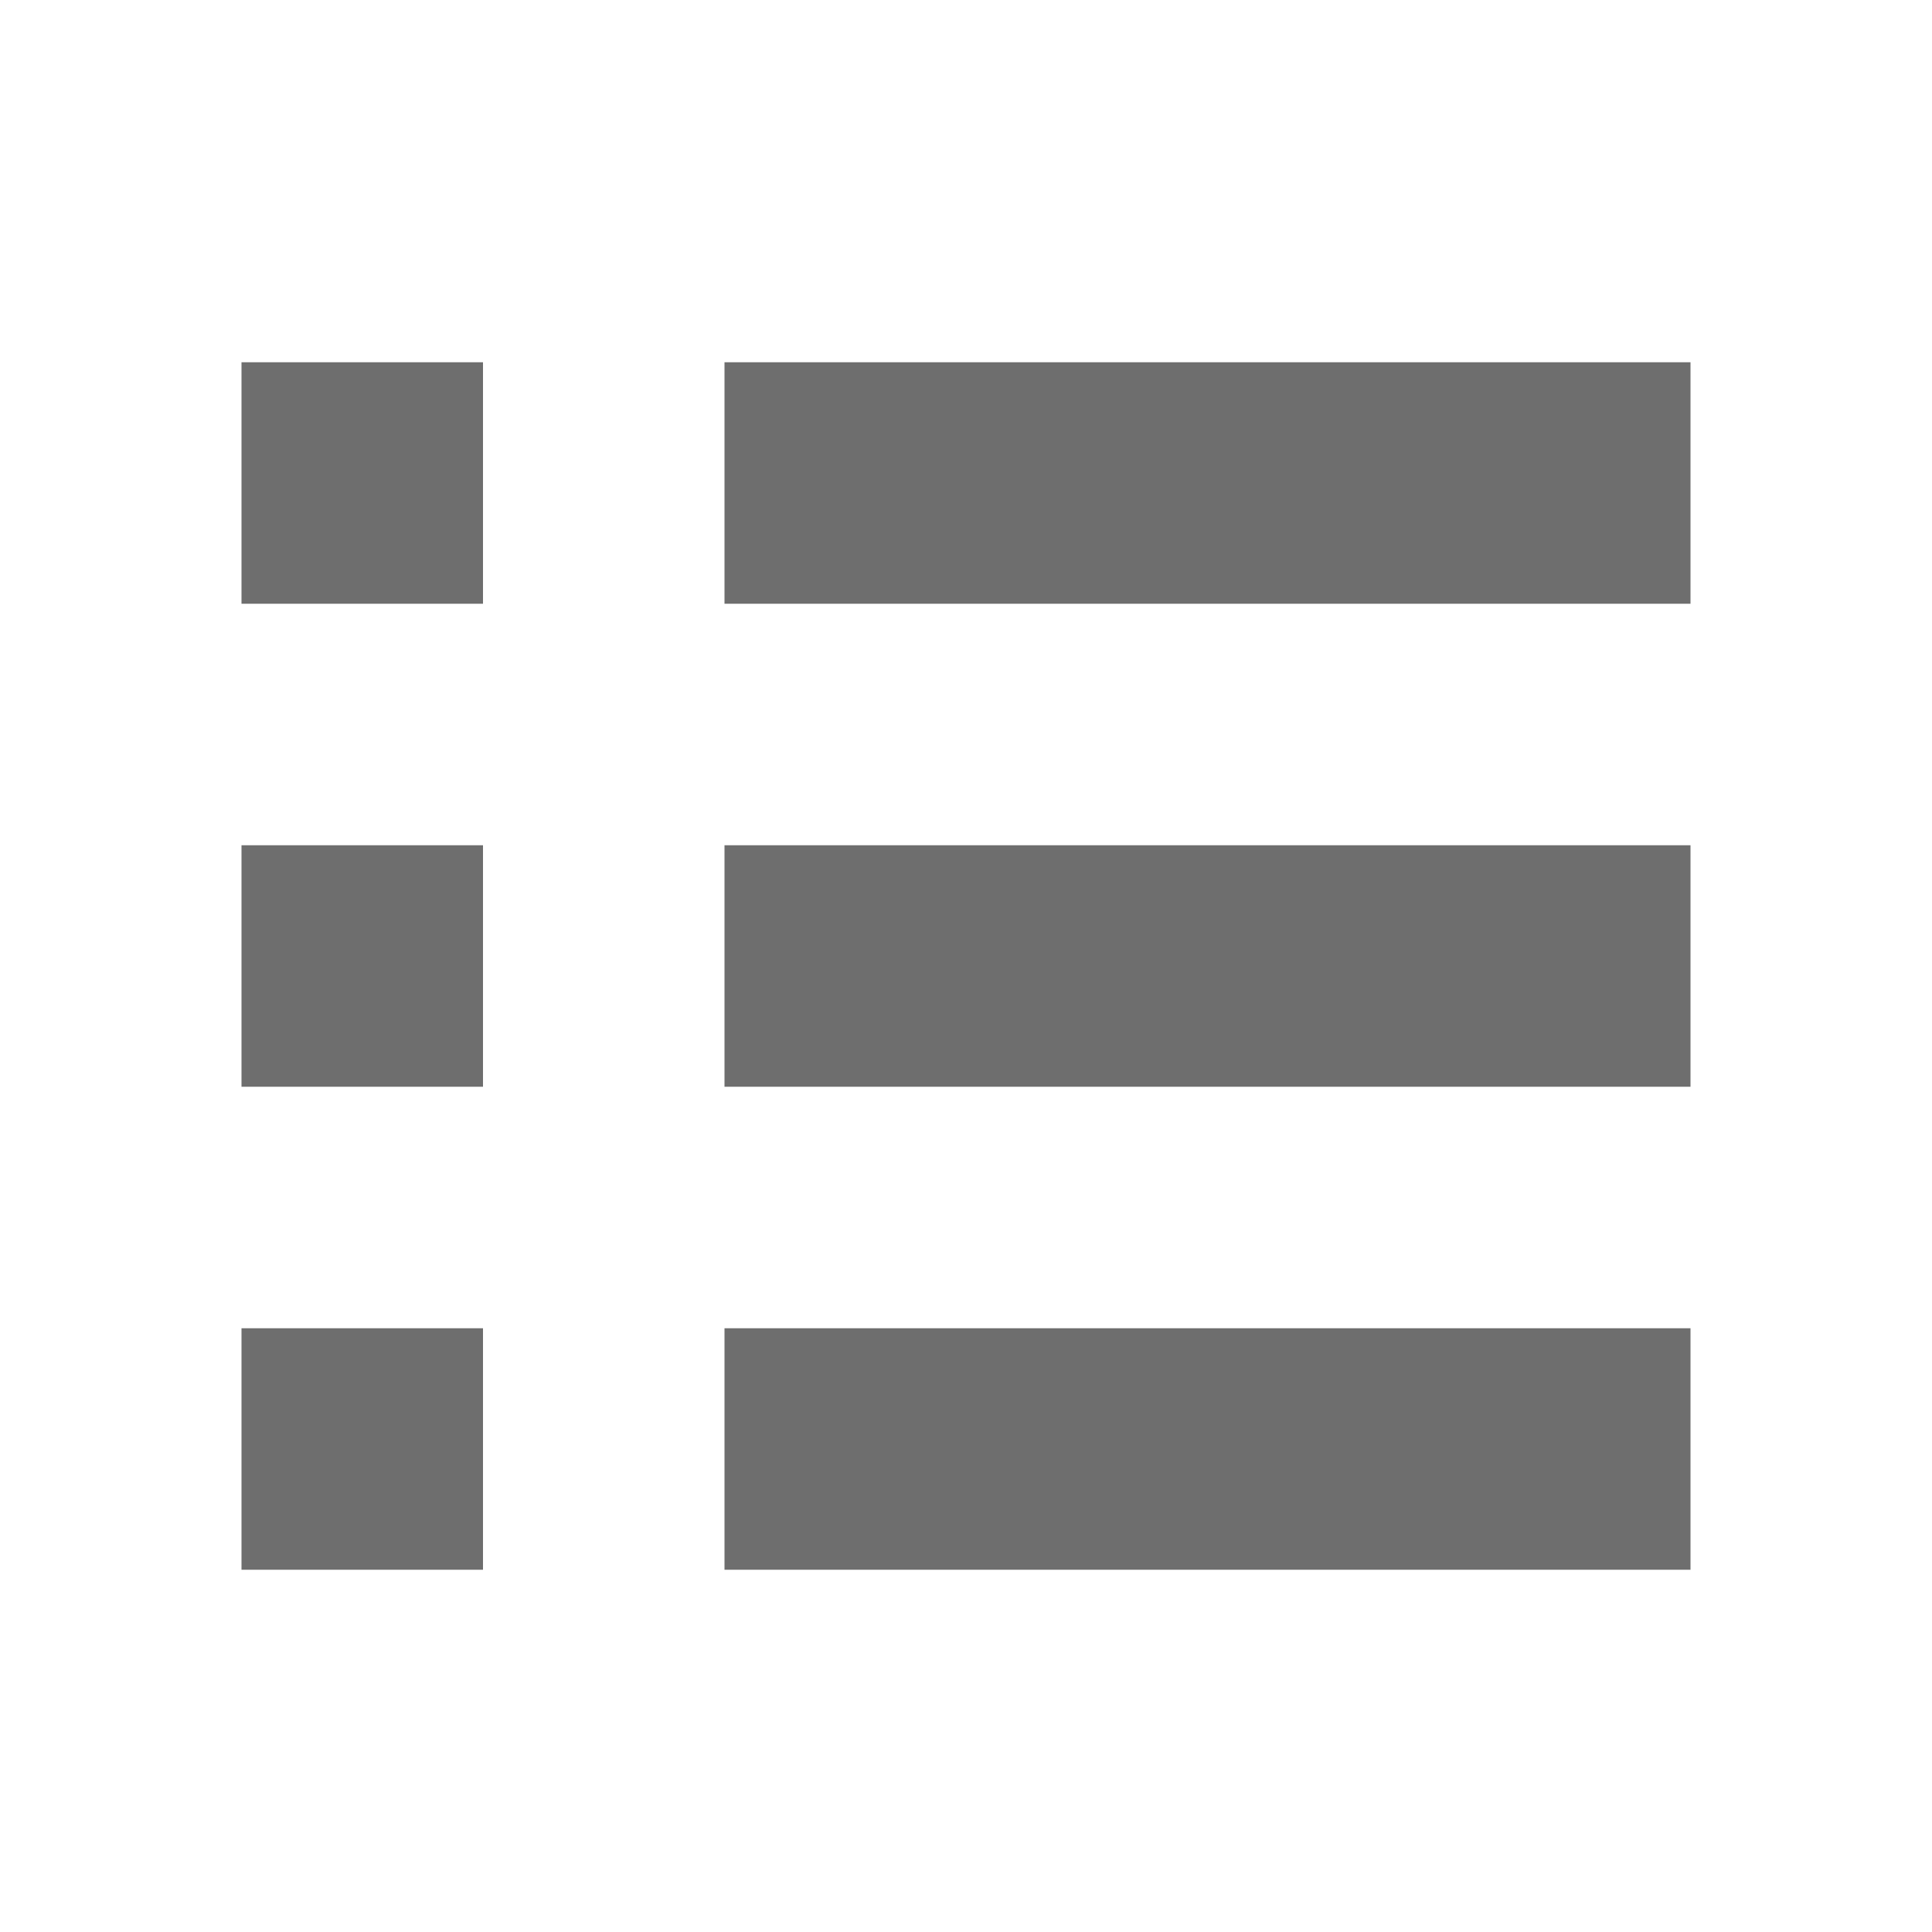
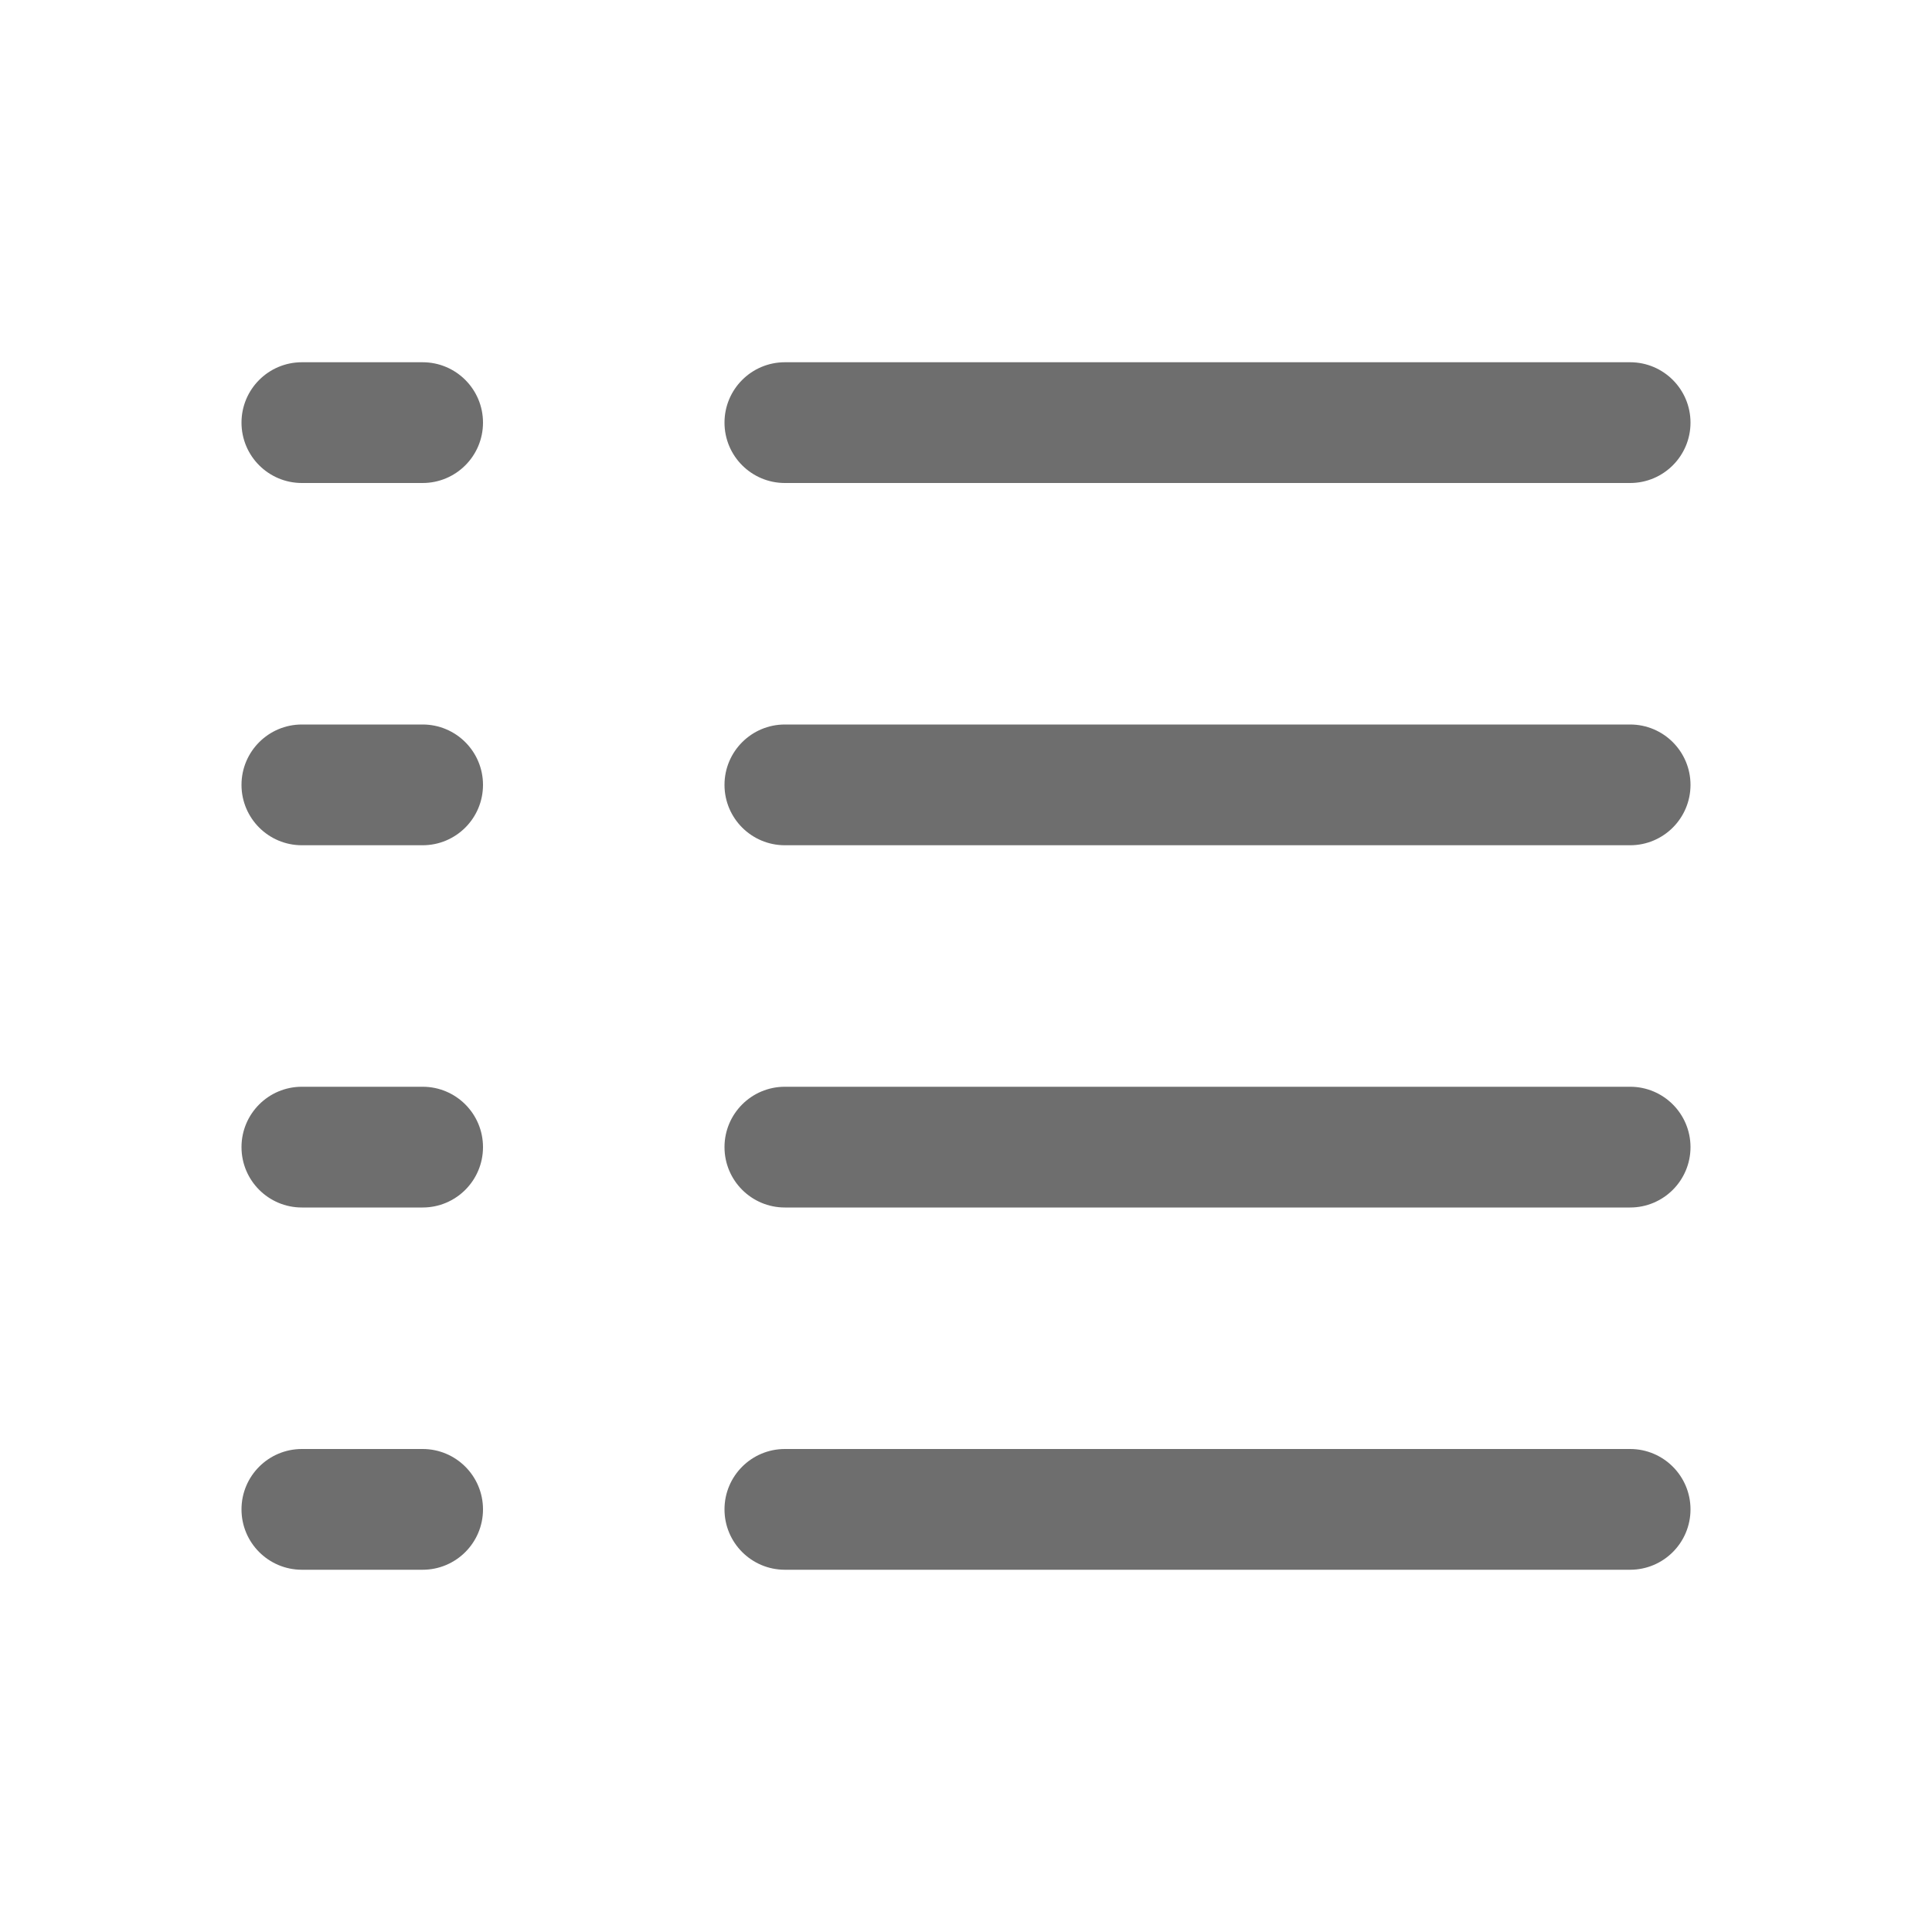
<svg xmlns="http://www.w3.org/2000/svg" width="16" height="16" viewBox="0 0 16 16">
  <g fill="none" fill-rule="evenodd">
-     <rect width="2" height="2" x="2" y="3" fill="#6E6E6E" />
-     <rect width="2" height="2" x="2" y="7" fill="#6E6E6E" />
-     <rect width="2" height="2" x="2" y="11" fill="#6E6E6E" />
-     <rect width="8" height="2" x="6" y="3" fill="#6E6E6E" />
-     <rect width="8" height="2" x="6" y="7" fill="#6E6E6E" />
-     <rect width="8" height="2" x="6" y="11" fill="#6E6E6E" />
+     <rect width="2" height="1" x="2" y="3" fill="#6E6E6E" rx=".5" />
+     <rect width="2" height="1" x="2" y="6" fill="#6E6E6E" rx=".5" />
+     <rect width="2" height="1" x="2" y="9" fill="#6E6E6E" rx=".5" />
+     <rect width="2" height="1" x="2" y="12" fill="#6E6E6E" rx=".5" />
+     <rect width="8" height="1" x="6" y="3" fill="#6E6E6E" rx=".5" />
+     <rect width="8" height="1" x="6" y="6" fill="#6E6E6E" rx=".5" />
+     <rect width="8" height="1" x="6" y="9" fill="#6E6E6E" rx=".5" />
+     <rect width="8" height="1" x="6" y="12" fill="#6E6E6E" rx=".5" />
  </g>
</svg>
